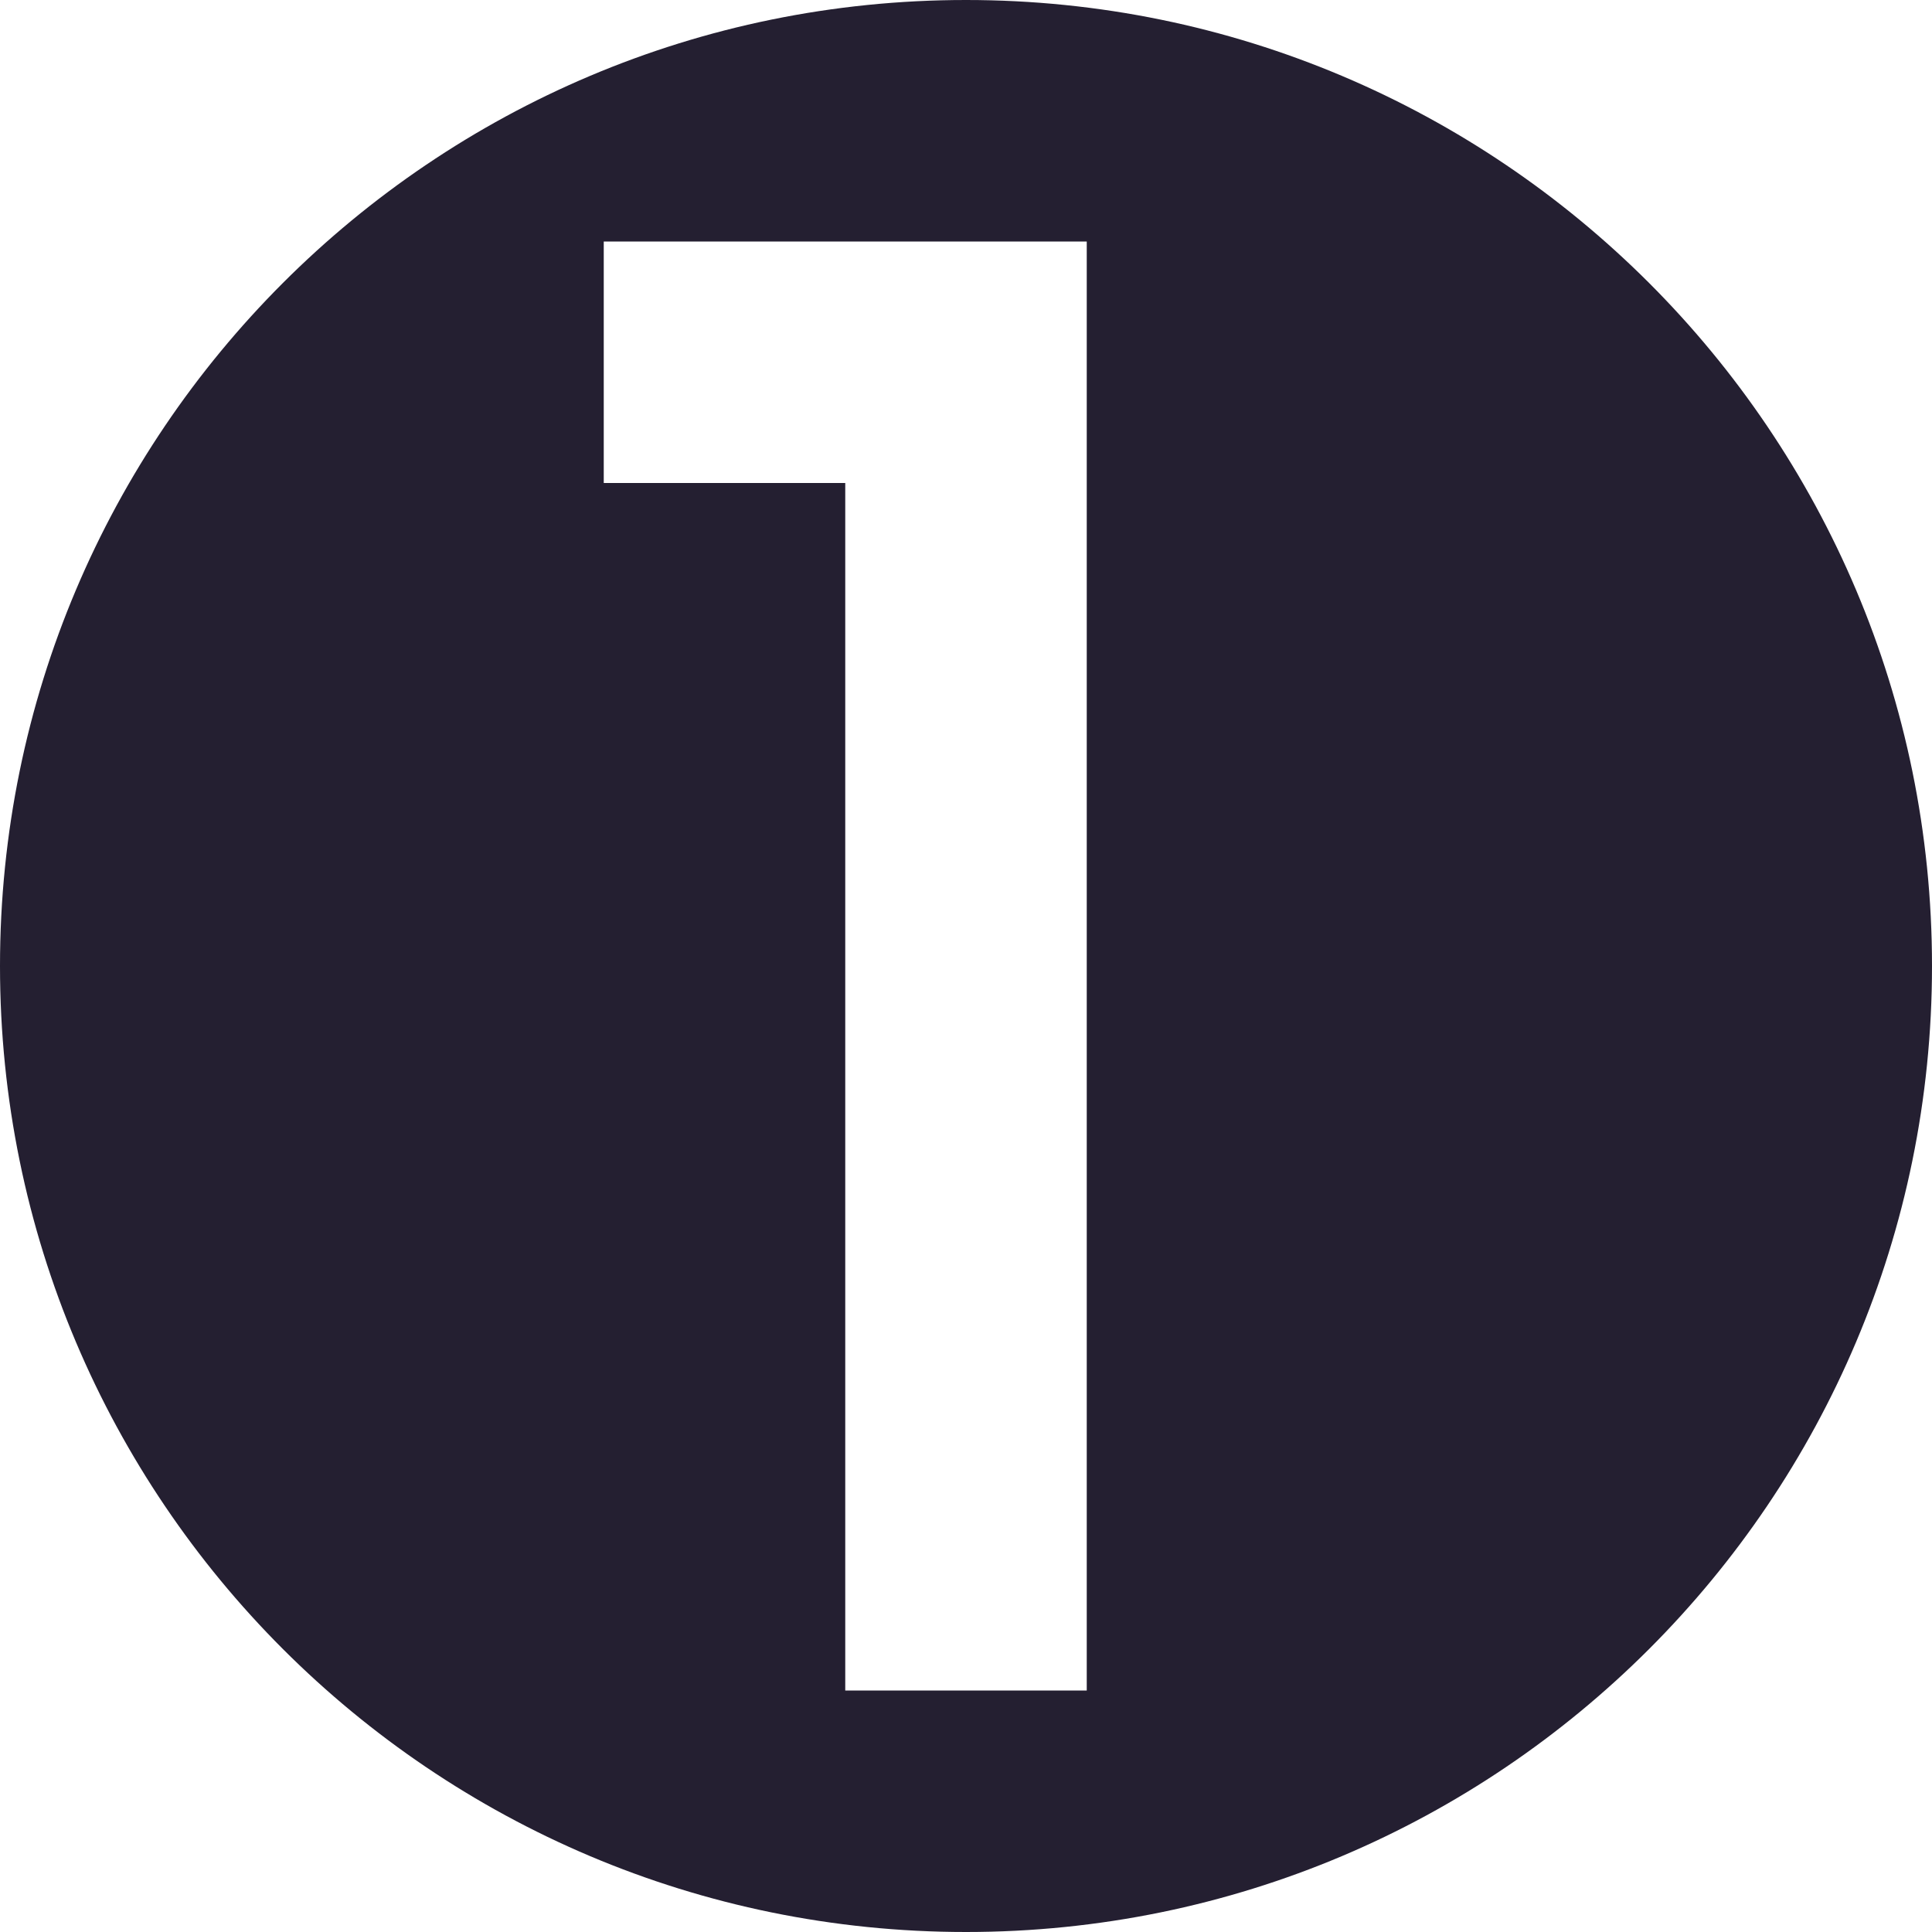
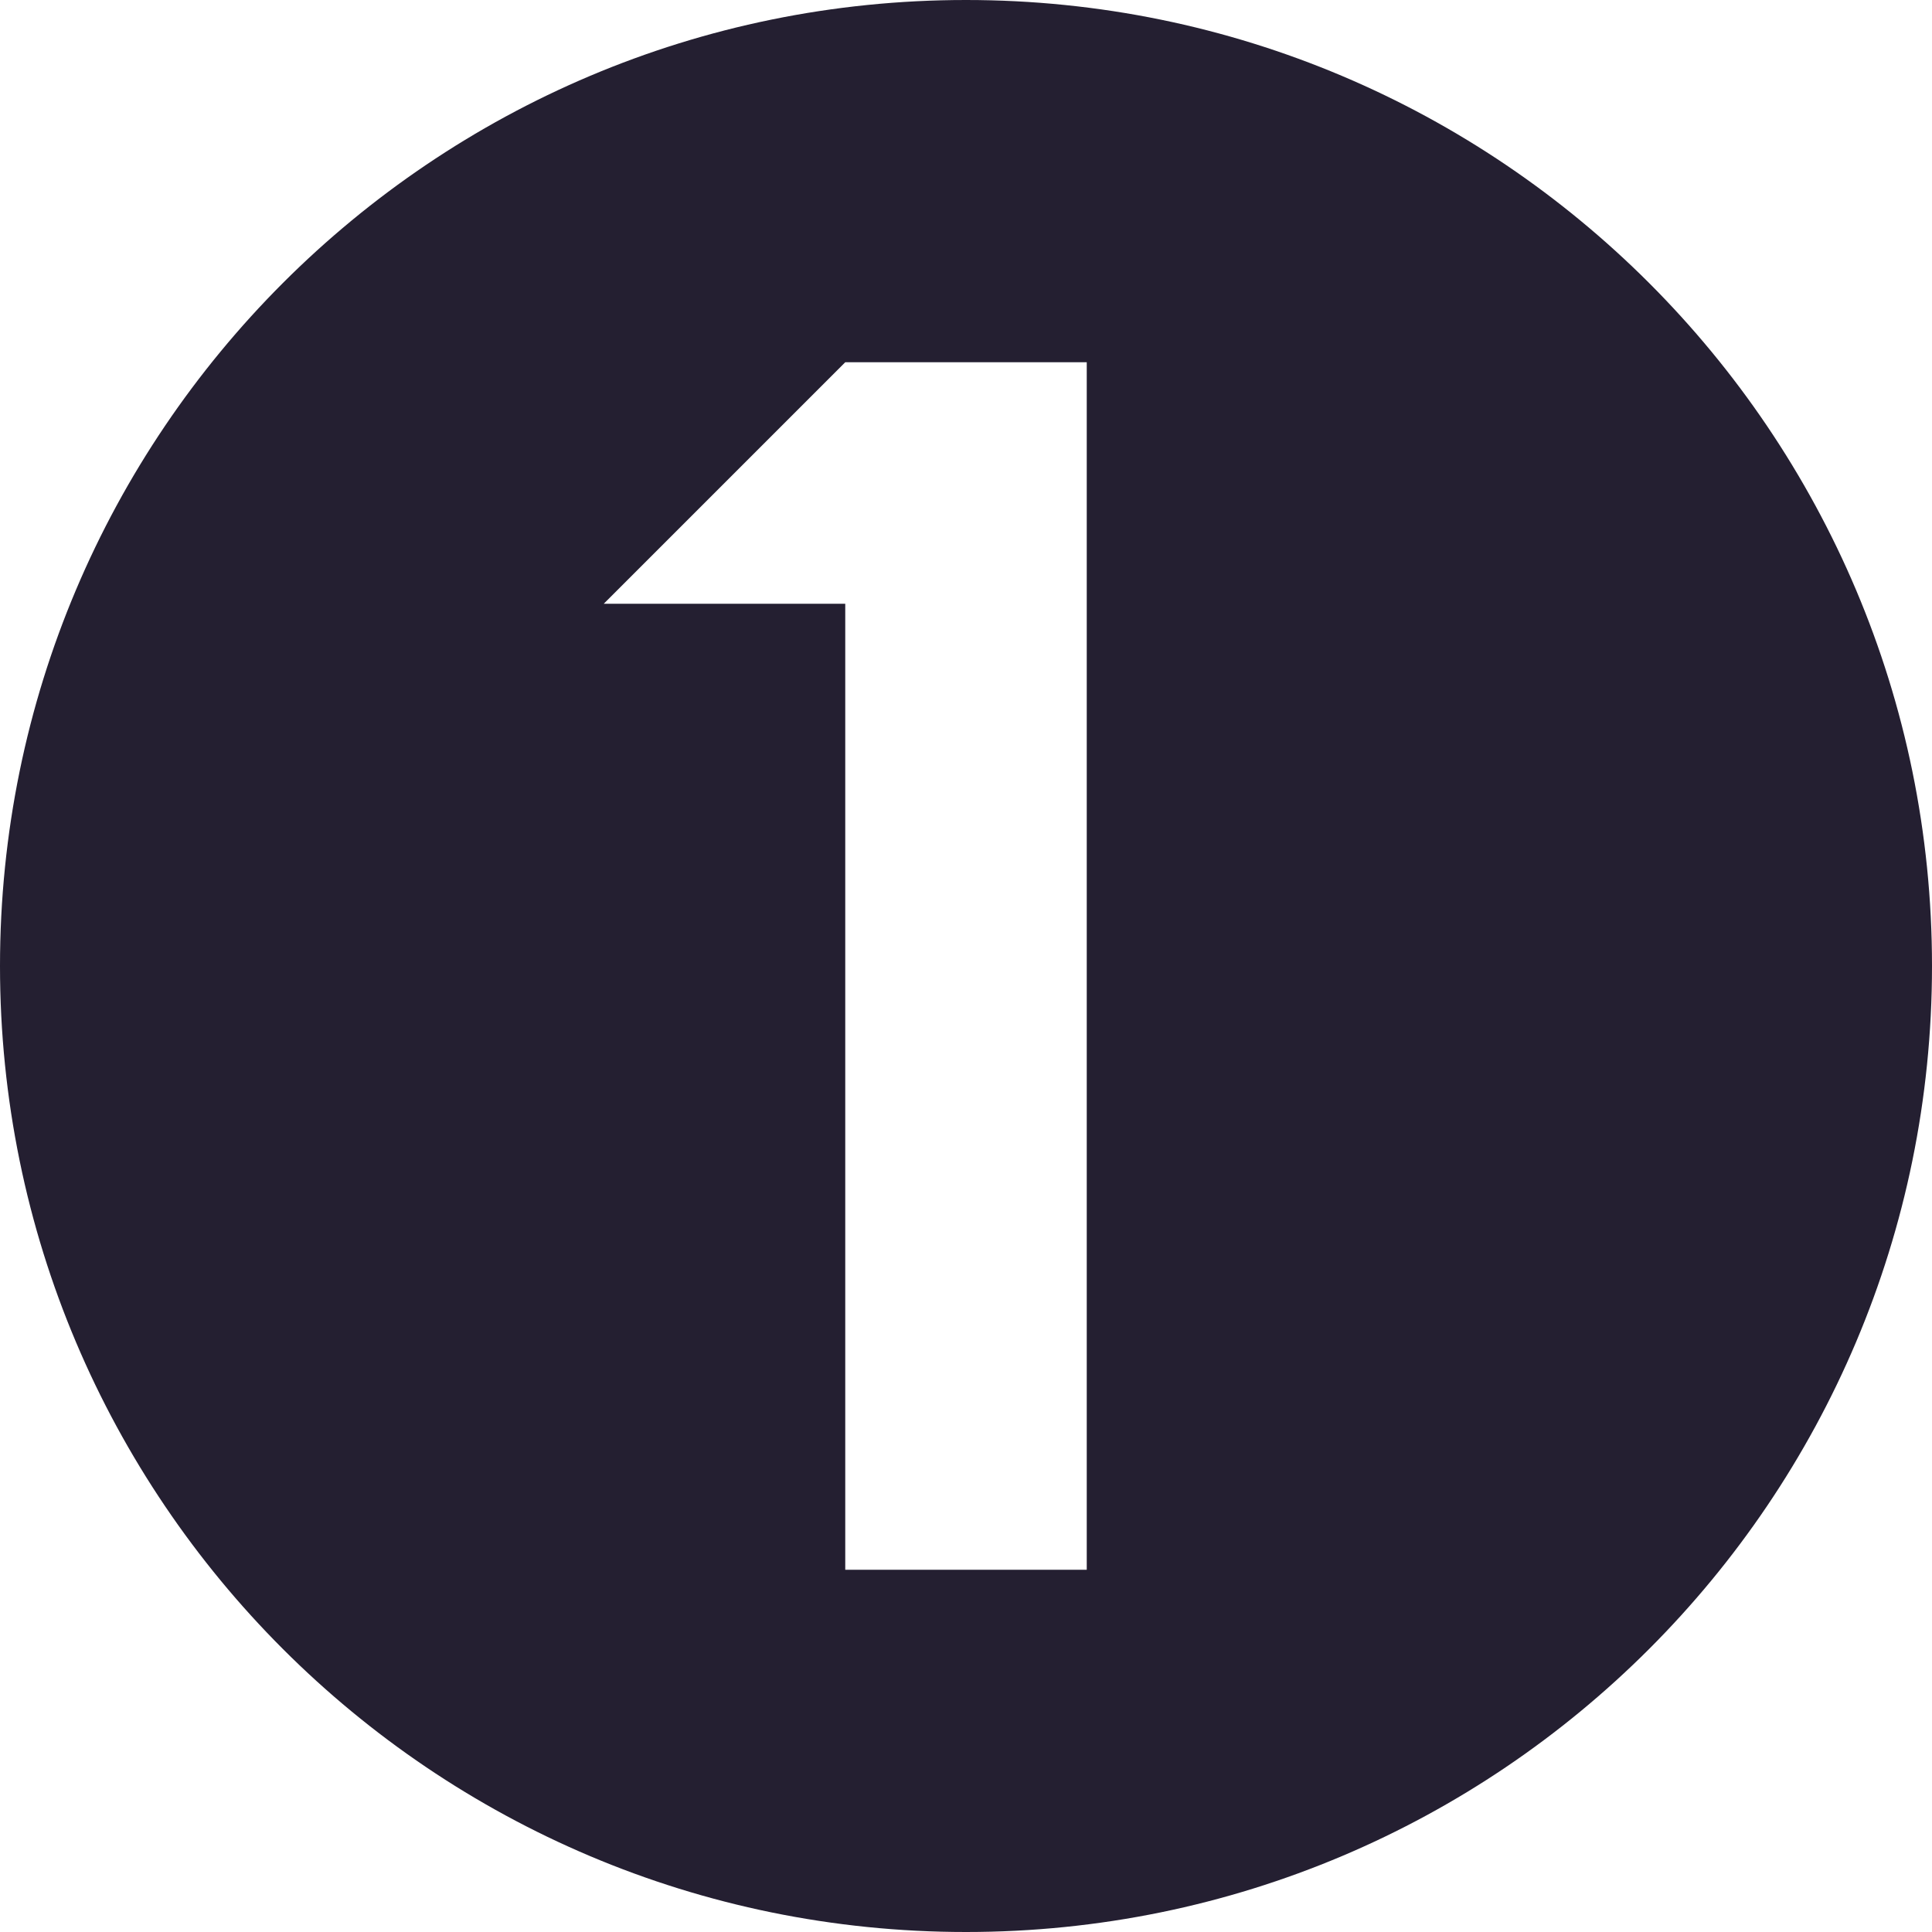
<svg xmlns="http://www.w3.org/2000/svg" height="16px" viewBox="0 0 16 16" width="16px" version="1.1" id="svg4">
  <defs id="defs8" />
-   <path id="path849" style="fill:#241f31;stroke-linecap:round;stroke-linejoin:round;stroke-opacity:0.5;stop-color:#000000" d="M 8 0 A 8 8 0 0 0 0 8 A 8 8 0 0 0 8 16 A 8 8 0 0 0 16 8 A 8 8 0 0 0 8 0 z M 5 2 L 7 2 L 9 2 L 9 14 L 7 14 L 7 4 L 5 4 L 5 2 z " />
+   <path id="path849" style="fill:#241f31;stroke-linecap:round;stroke-linejoin:round;stroke-opacity:0.5;stop-color:#000000" d="M 8,0 C 3.582,0 0,3.582 0,8 c 0,4.418 3.582,8 8,8 4.418,0 8,-3.582 8,-8 C 16,3.582 12.418,0 8,0 Z M 5,5 7,3 H 9 V 13 H 7 V 5 Z" />
</svg>
